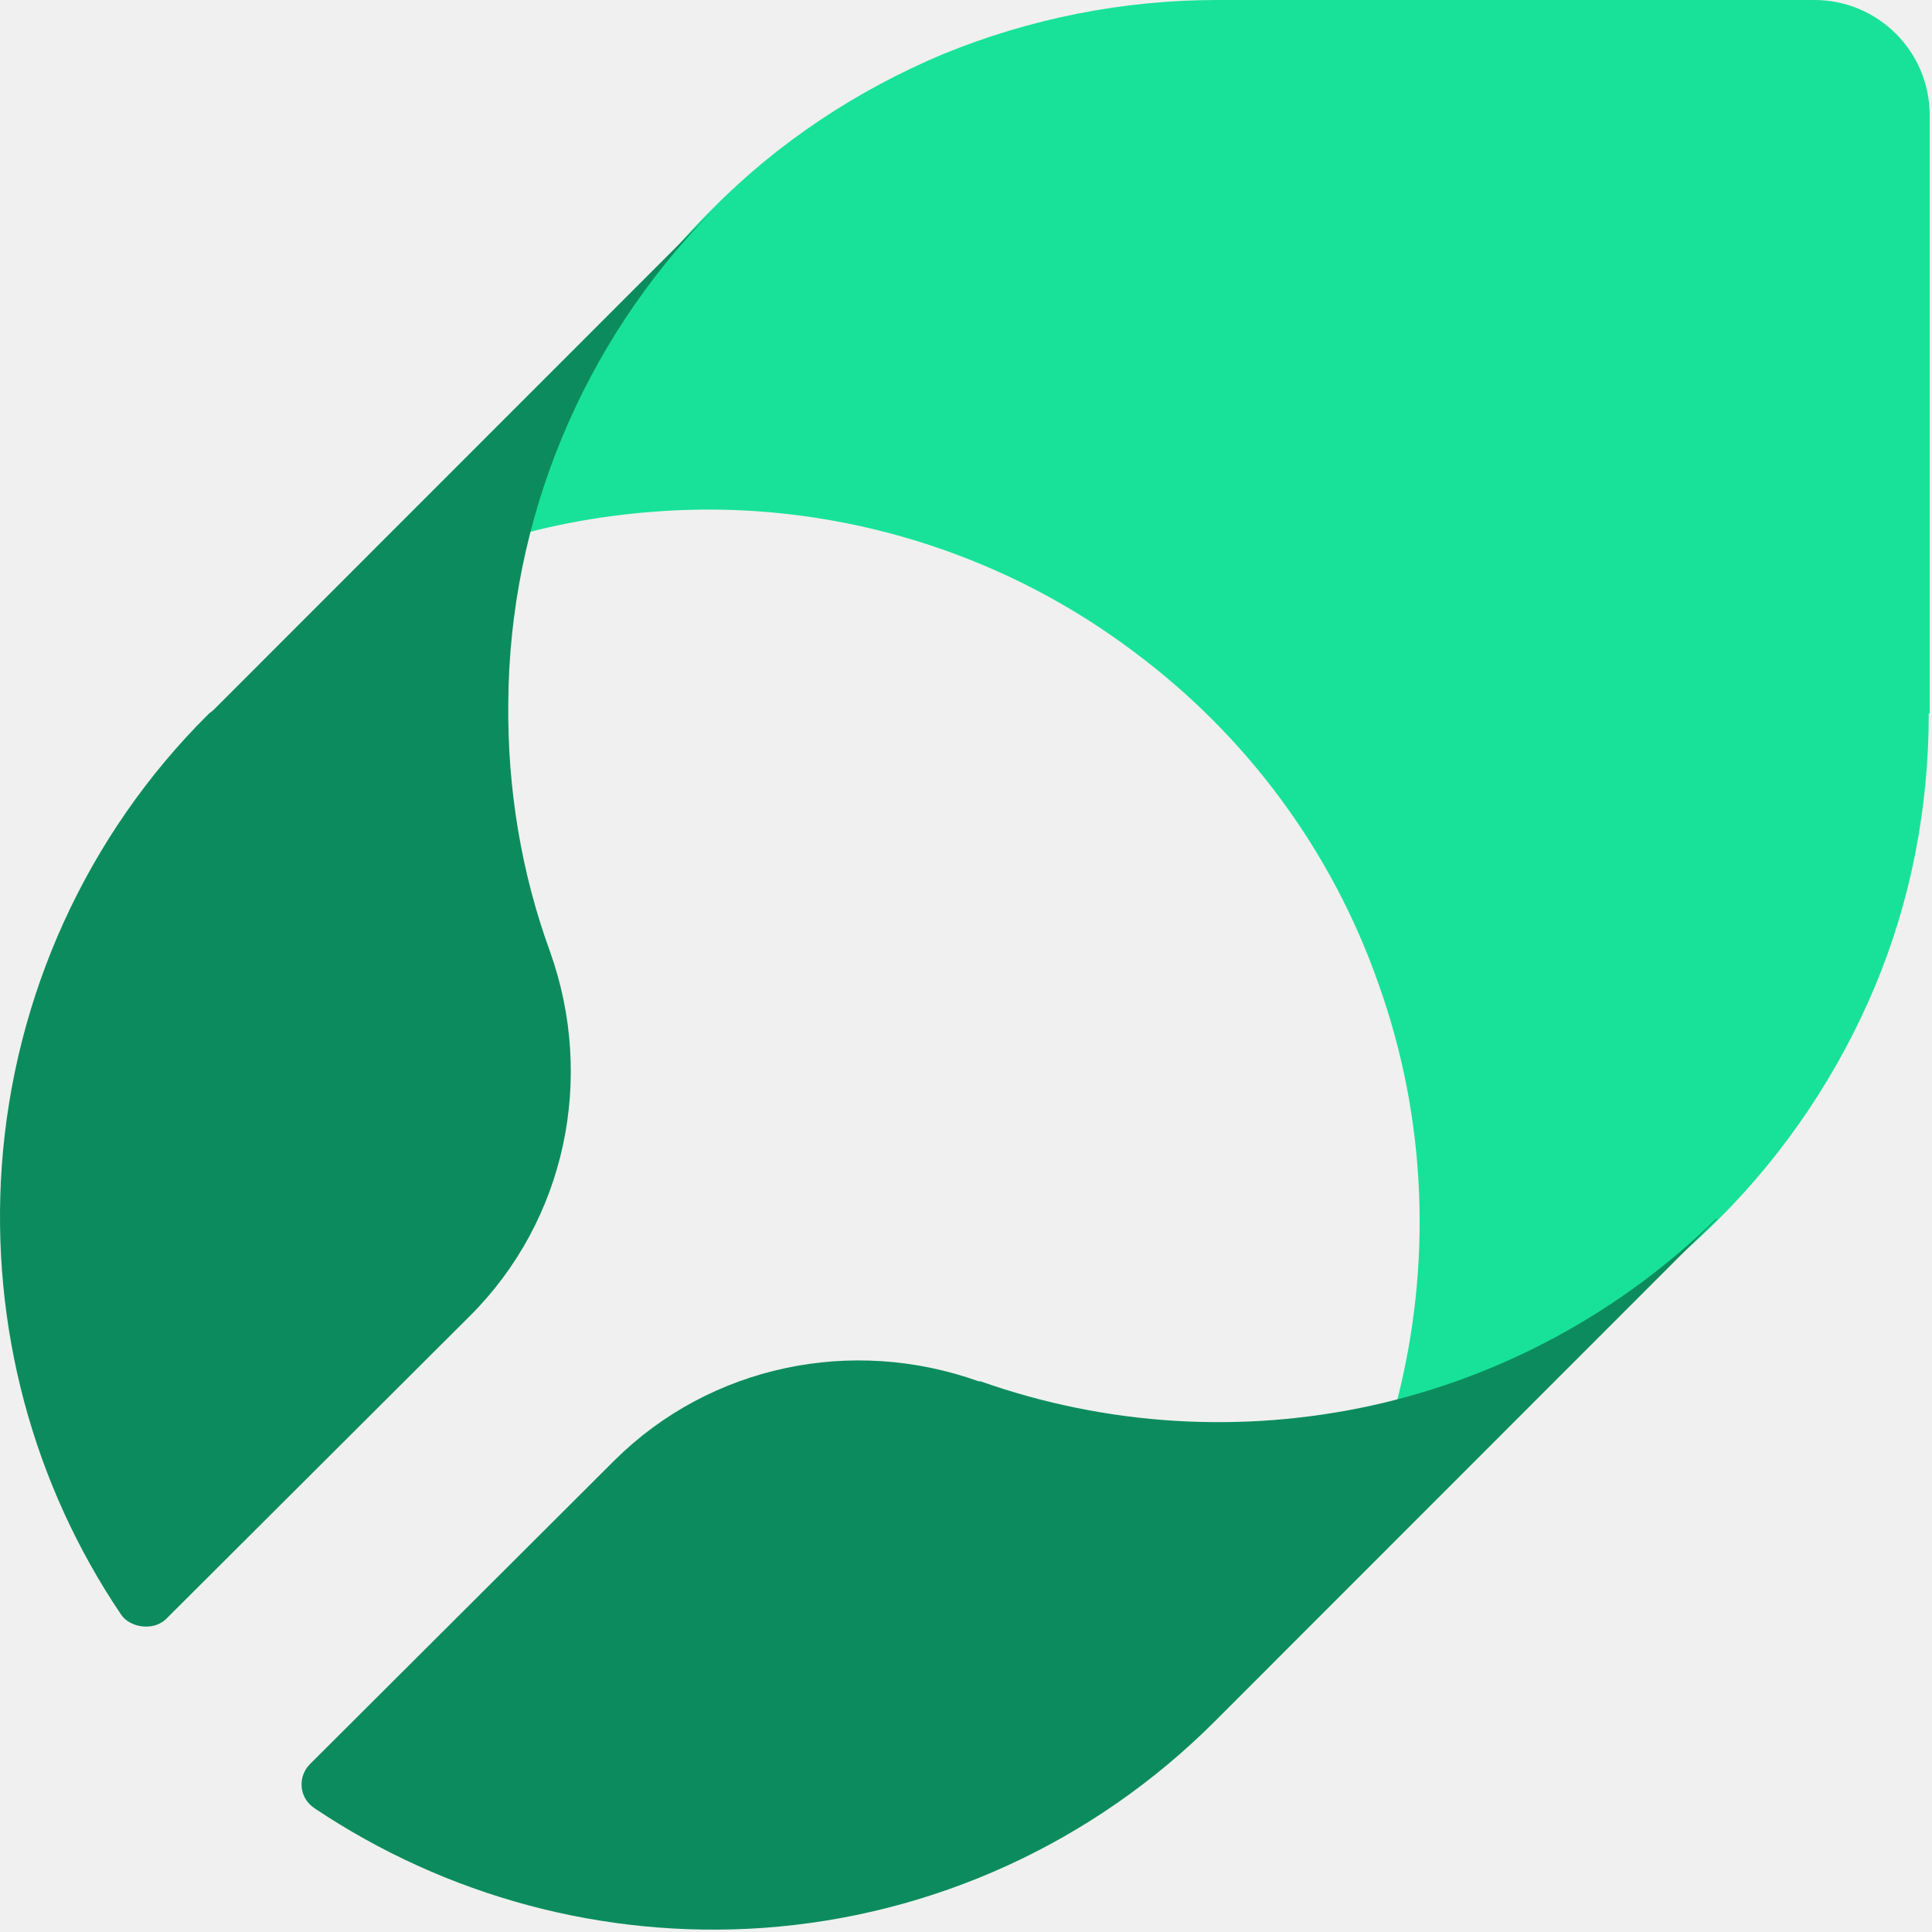
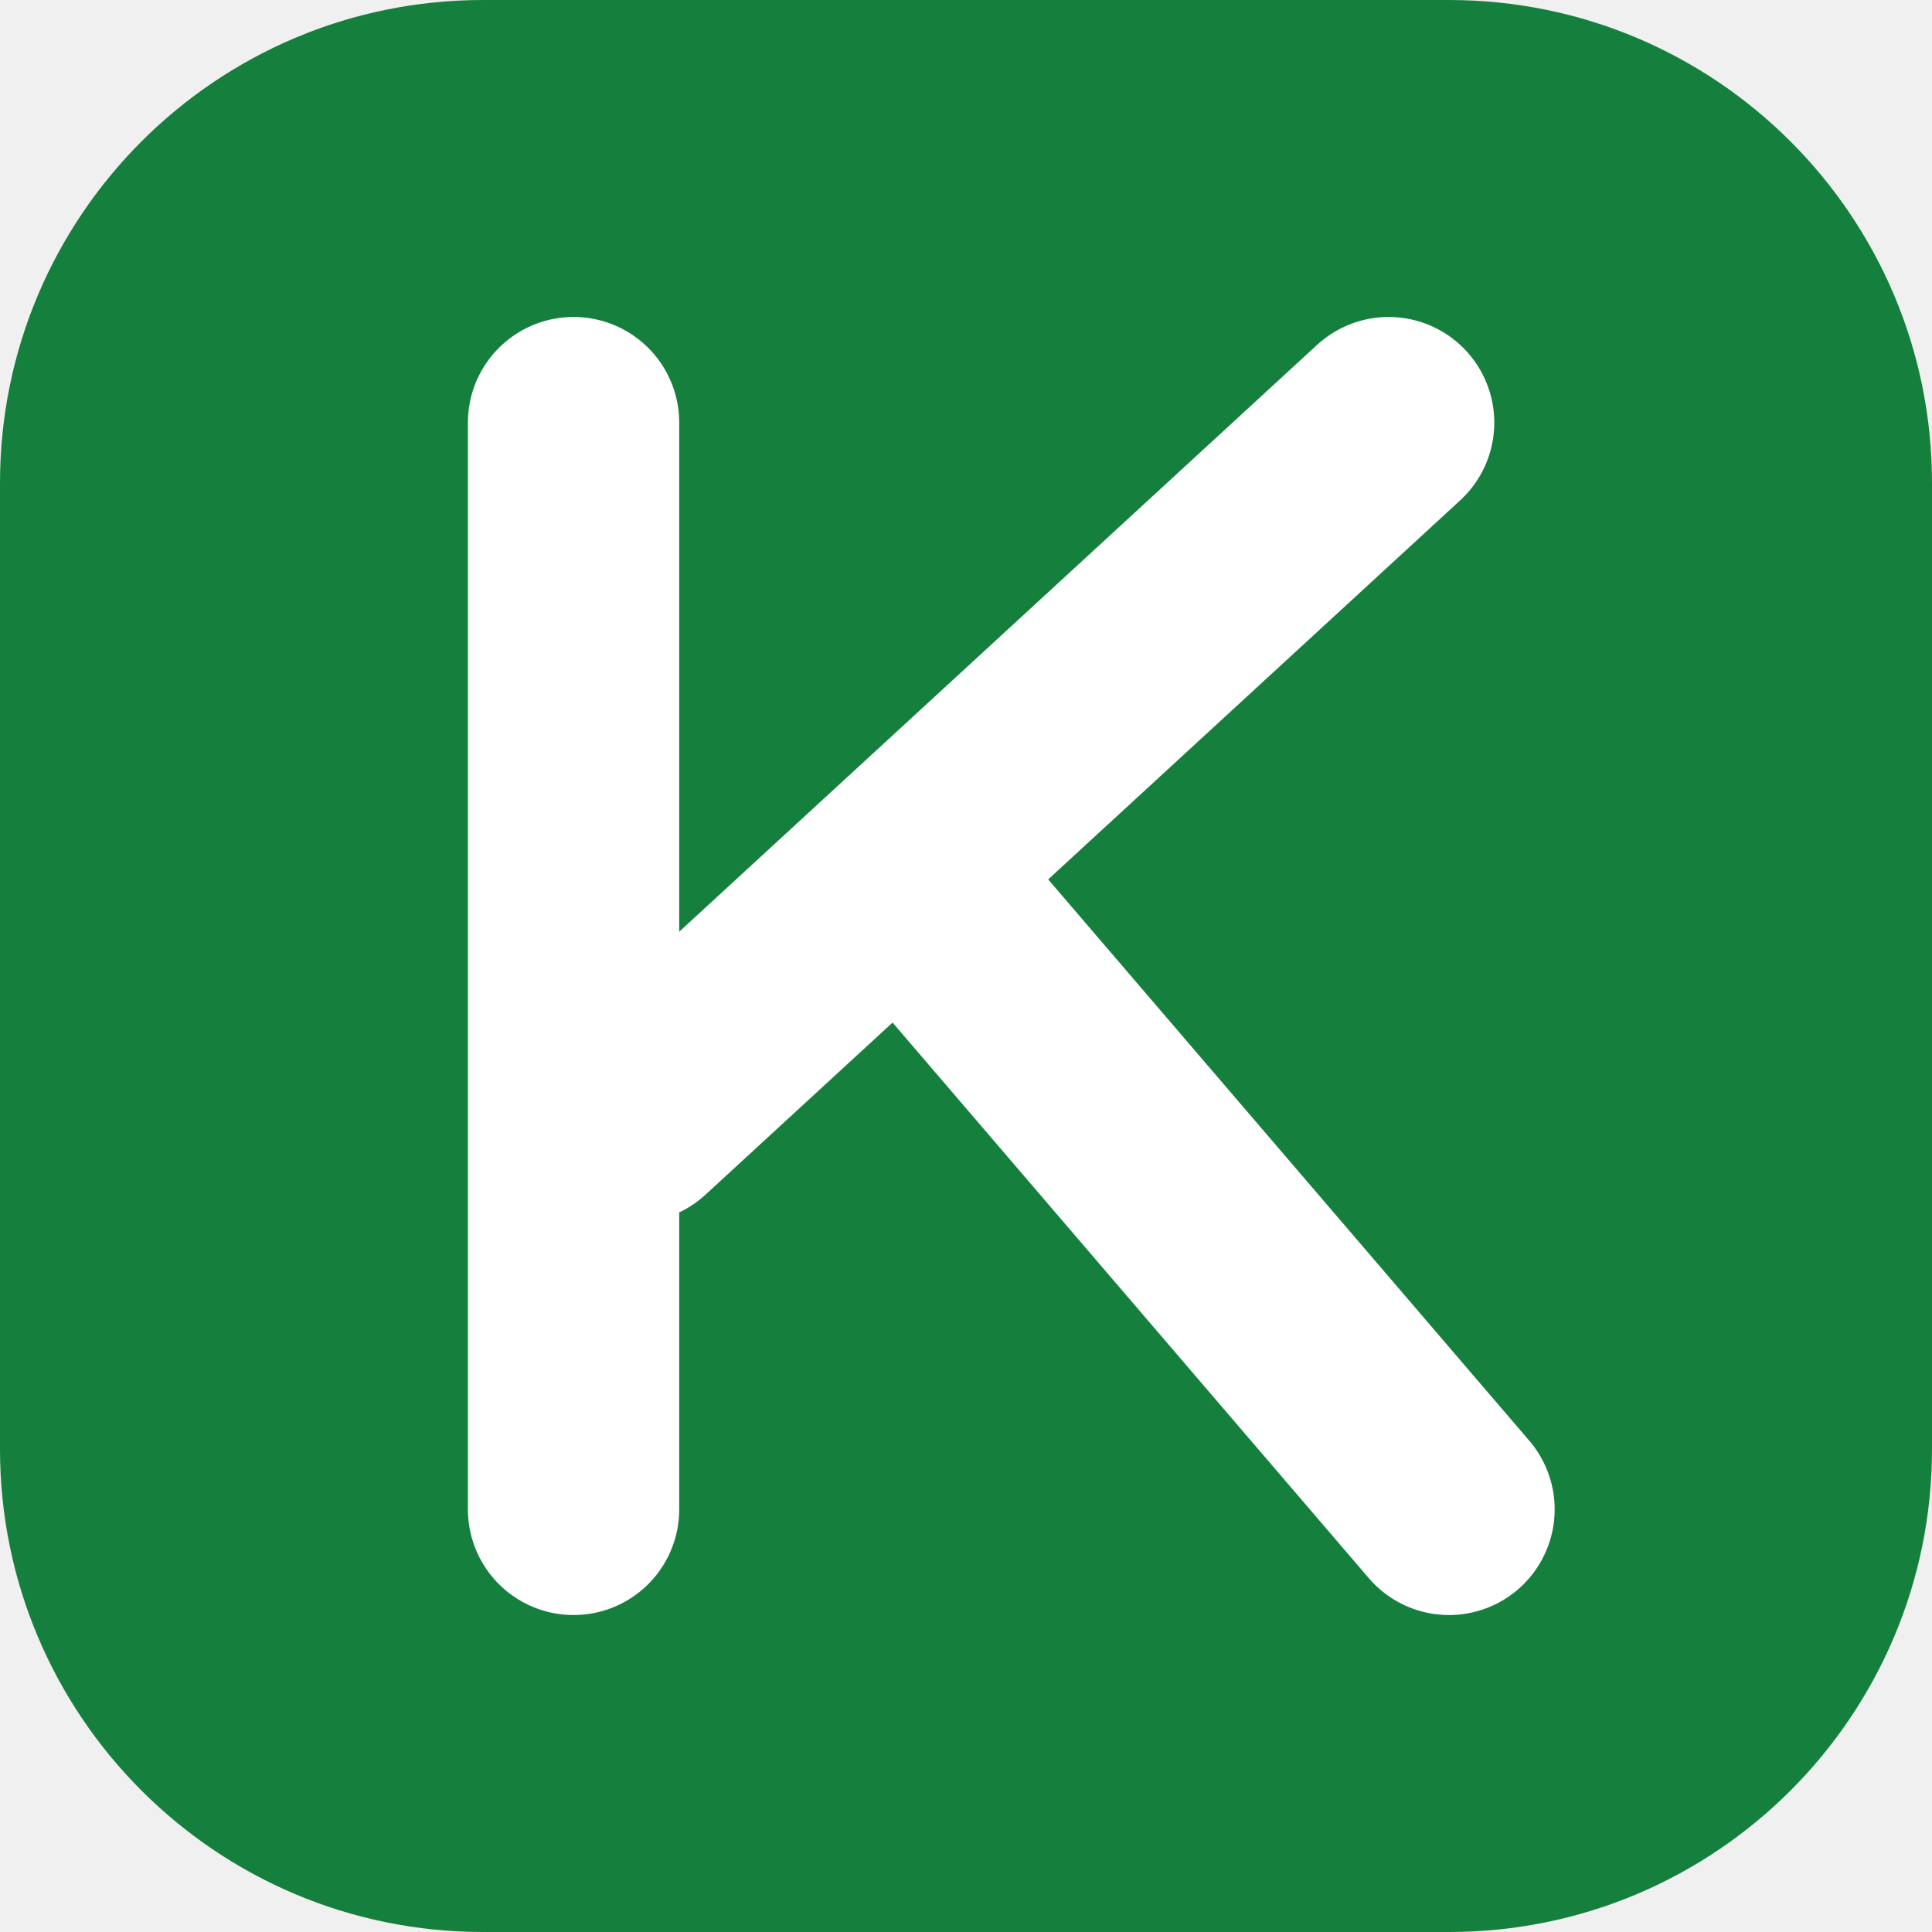
- <svg xmlns="http://www.w3.org/2000/svg" width="502" height="502" viewBox="0 0 502 502" fill="none">
-   <path d="M501.402 185.33V29.962C501.402 13.29 487.876 0 471.453 0H316.156C291.763 0 267.611 4.832 245.15 14.014C222.689 23.438 202.16 36.969 185.012 54.367L183.804 55.575C161.101 78.53 144.92 107.042 136.708 138.454C151.441 134.588 166.656 132.655 181.871 132.413C222.447 131.93 262.298 144.978 294.661 169.383C323.885 191.13 346.104 221.092 358.18 255.645C370.739 290.681 372.188 328.859 362.769 364.862C393.925 356.647 422.666 340.457 445.611 317.744L446.818 316.536C463.966 299.38 477.732 278.841 487.151 256.37C496.571 233.898 501.16 209.735 501.16 185.33H501.402Z" fill="#18E299" />
-   <path d="M132.071 182.706C132.312 135.044 151.32 89.307 184.764 55.125L55.557 184.391C55.076 184.873 54.594 185.113 54.113 185.595C22.593 216.888 3.586 258.774 0.458 303.066C-2.43 344.47 8.397 385.392 31.496 419.575C33.699 422.835 39.677 423.907 43.046 420.778L122.206 341.822C146.989 317.028 154.689 280.198 142.899 247.219C135.44 226.758 131.831 204.852 132.071 182.706Z" fill="#0C8C5E" />
-   <path d="M446.067 316.547C421.284 340.86 390.245 357.71 356.56 365.172C322.634 372.635 287.506 370.468 254.783 358.914C254.783 358.914 254.542 358.914 254.301 358.914C221.338 347.118 184.525 354.821 159.742 379.375L80.581 458.331C77.212 461.701 77.694 467.238 81.784 469.885C115.95 492.754 156.855 503.827 198.24 500.938C242.512 497.809 284.137 478.792 315.656 447.258L316.859 446.054L446.067 316.788V316.547Z" fill="#0C8C5E" />
+ <svg xmlns="http://www.w3.org/2000/svg" width="64" height="64" viewBox="0 0 64 64" fill="none" role="img" aria-label="Kalligator">
+   <rect width="64" height="64" rx="16" fill="#15803D" />
+   <path d="M19 14V50M46 14L21 37M30 29L48 50" stroke="white" stroke-width="7" stroke-linecap="round" stroke-linejoin="round" />
</svg>
